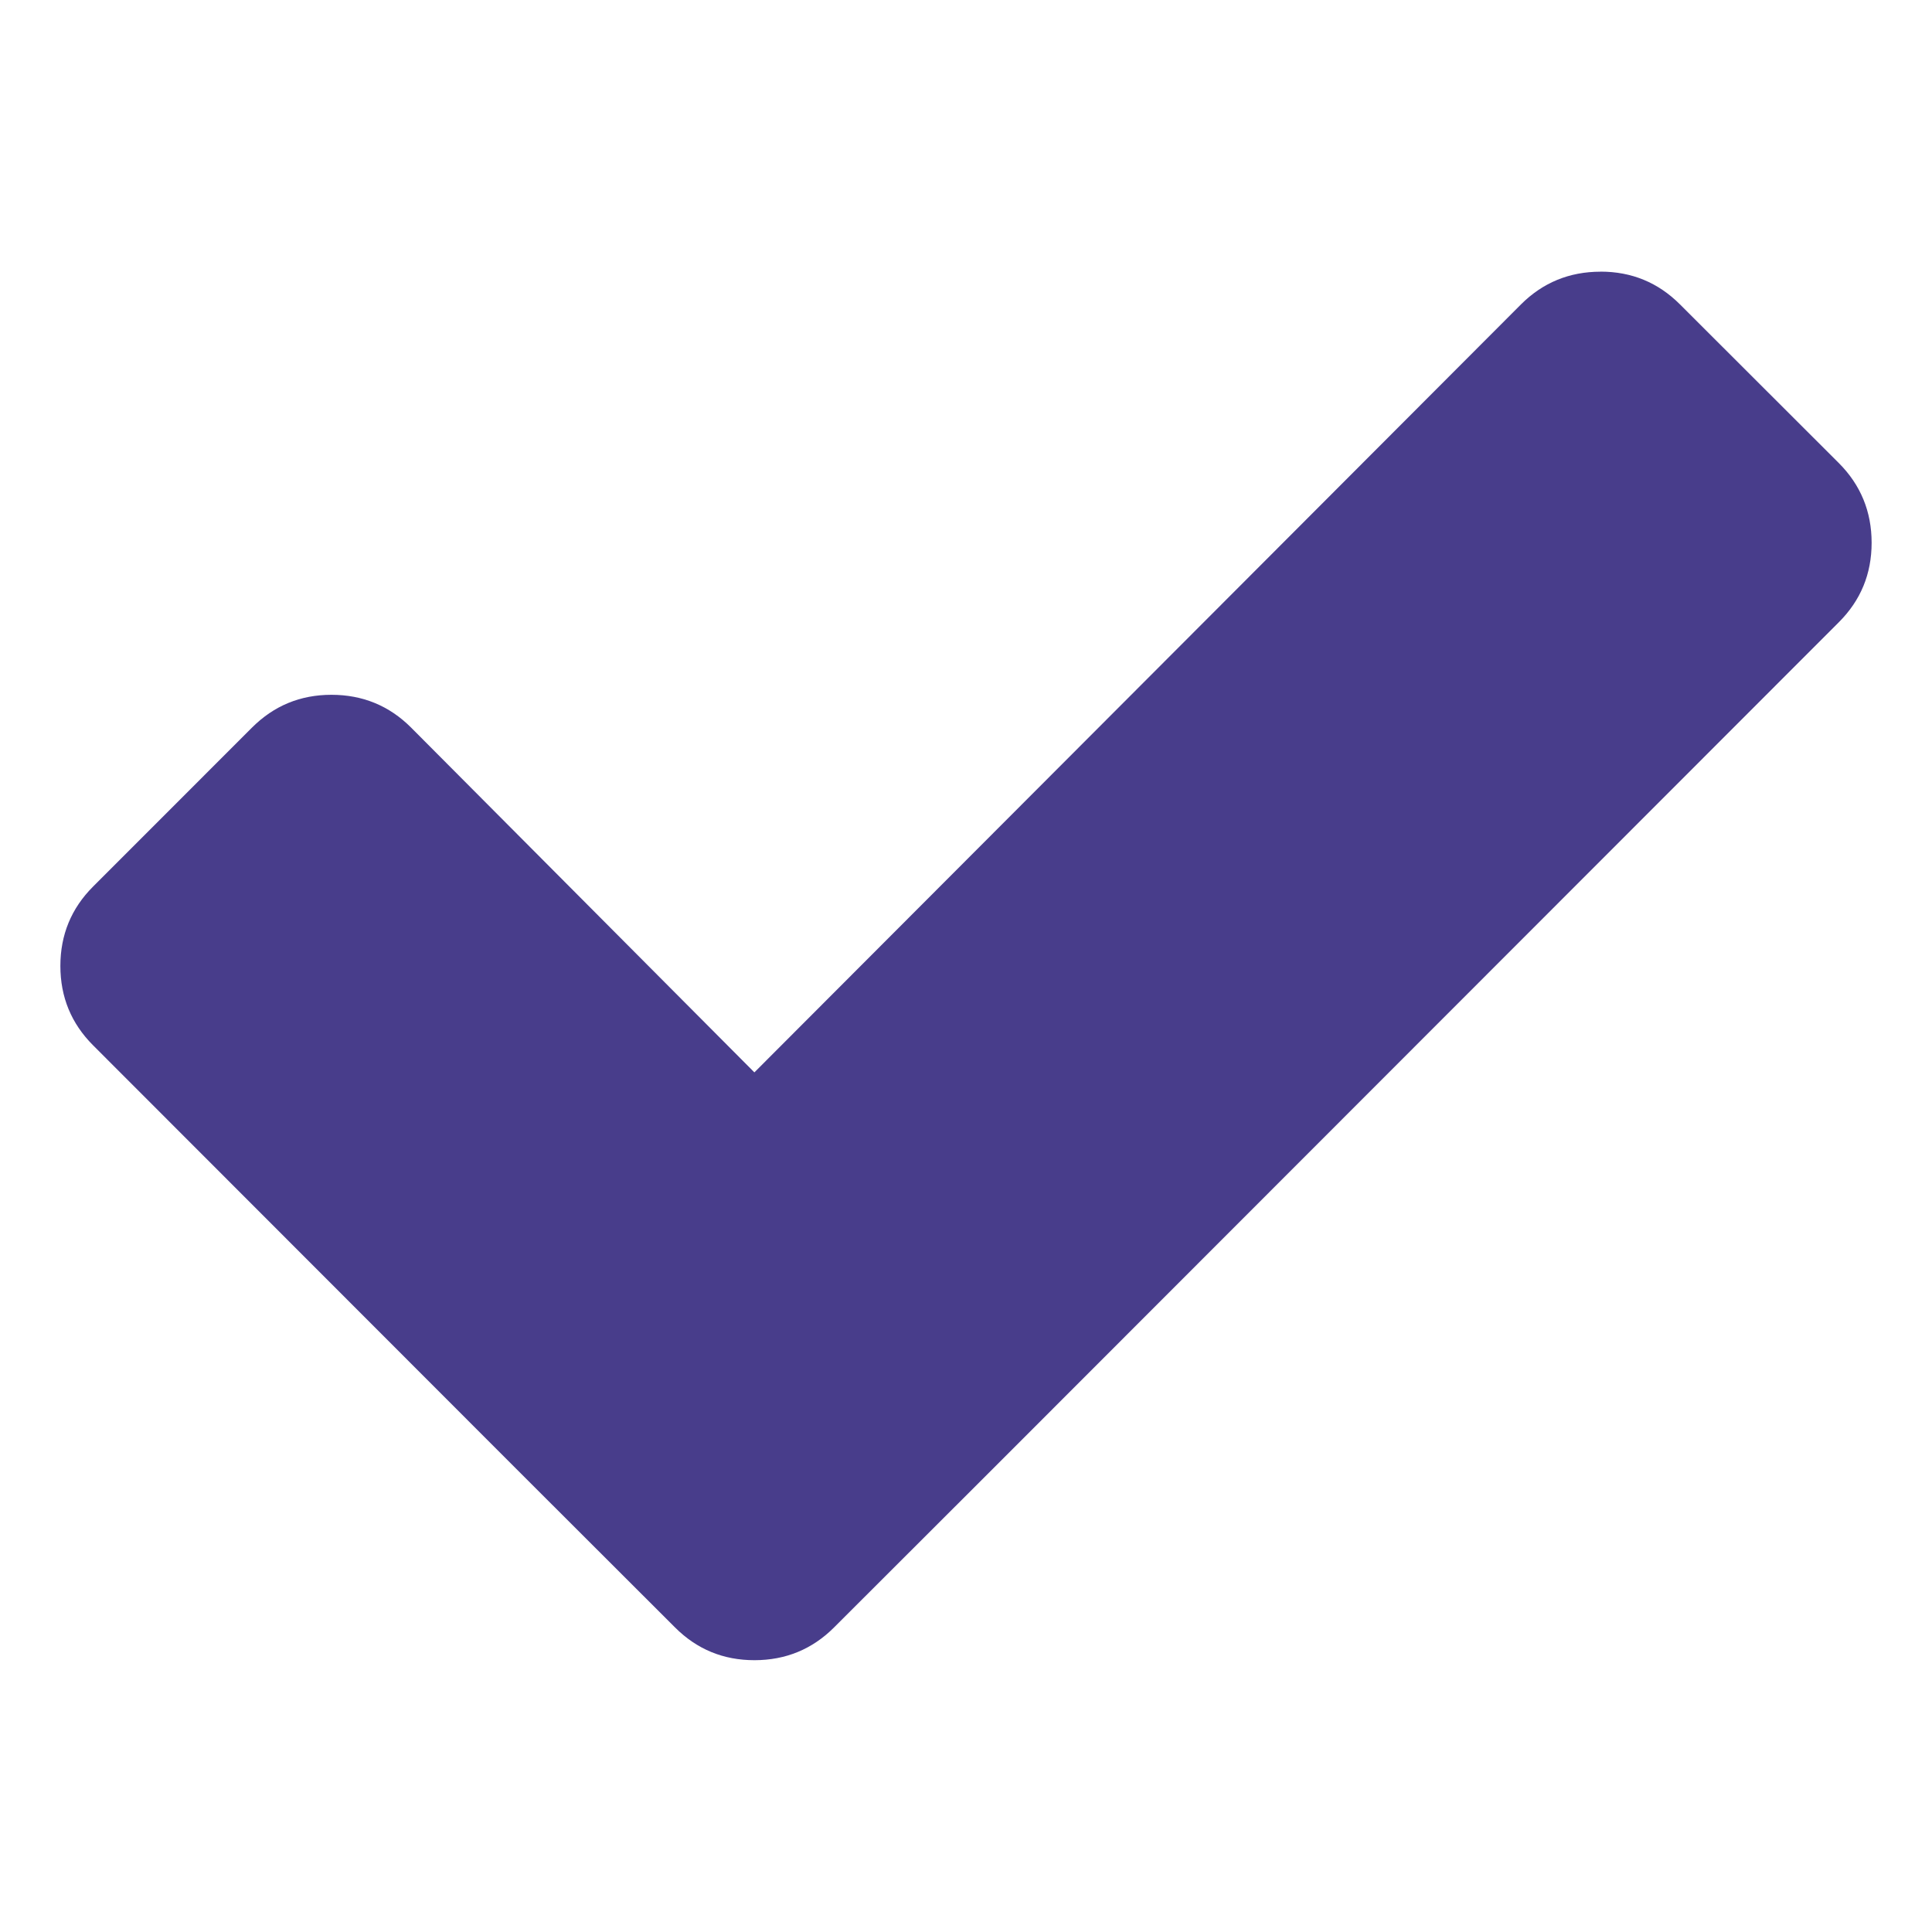
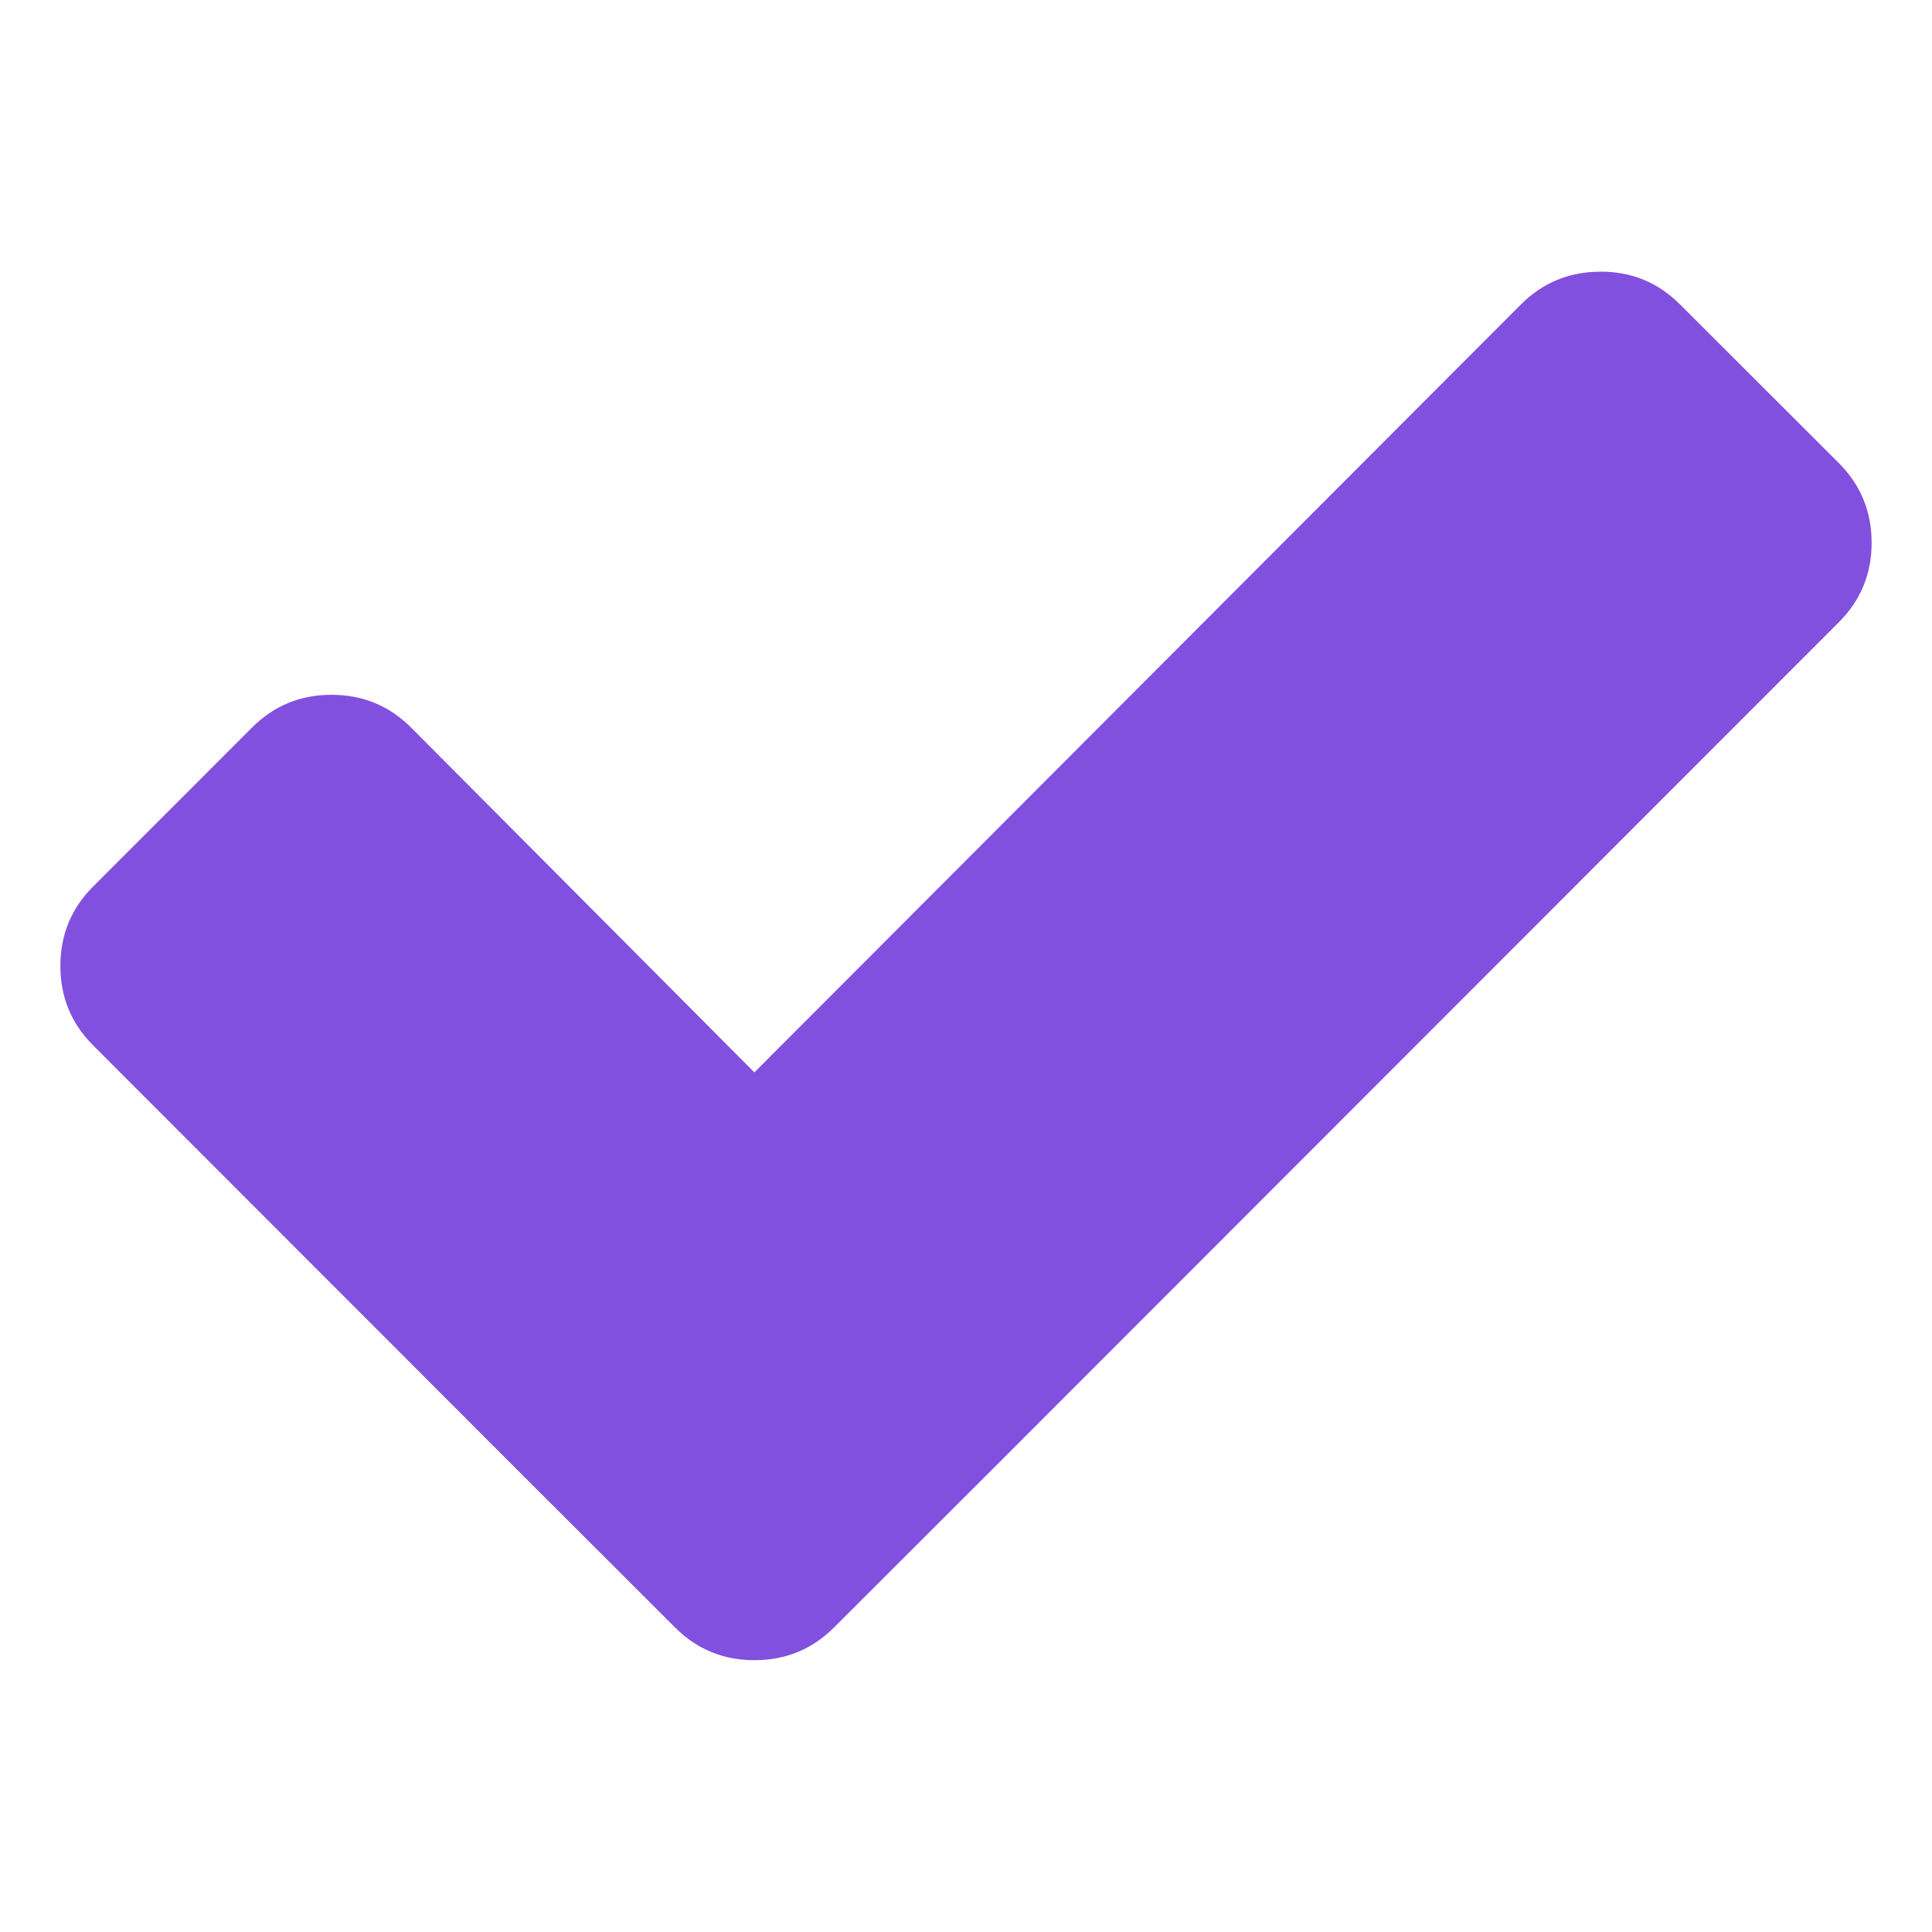
<svg xmlns="http://www.w3.org/2000/svg" height="32" viewBox="0 0 32 32" width="32">
-   <path d="m26.51 4.5c-.516 0-.957.181-1.318.542l-12.697 12.72-5.687-5.712c-.361-.361-.802-.542-1.318-.542-.516 0-.953.181-1.315.542l-2.633 2.634c-.361.361-.542.799-.542 1.315 0 .516.181.954.542 1.315l7.006 7.012 2.633 2.63c.361.361.798.542 1.315.542.516 0 .957-.181 1.318-.542l2.633-2.63 14.011-14.021c.361-.361.542-.799.542-1.315 0-.516-.181-.957-.542-1.319l-2.633-2.63c-.361-.361-.799-.542-1.315-.542z" fill="#483d8b" stroke-width="1.896" />
+   <path d="m26.51 4.5c-.516 0-.957.181-1.318.542l-12.697 12.72-5.687-5.712c-.361-.361-.802-.542-1.318-.542-.516 0-.953.181-1.315.542l-2.633 2.634c-.361.361-.542.799-.542 1.315 0 .516.181.954.542 1.315l7.006 7.012 2.633 2.63c.361.361.798.542 1.315.542.516 0 .957-.181 1.318-.542l2.633-2.63 14.011-14.021c.361-.361.542-.799.542-1.315 0-.516-.181-.957-.542-1.319l-2.633-2.63c-.361-.361-.799-.542-1.315-.542z" fill="#8250df" stroke-width="1.896" />
</svg>
